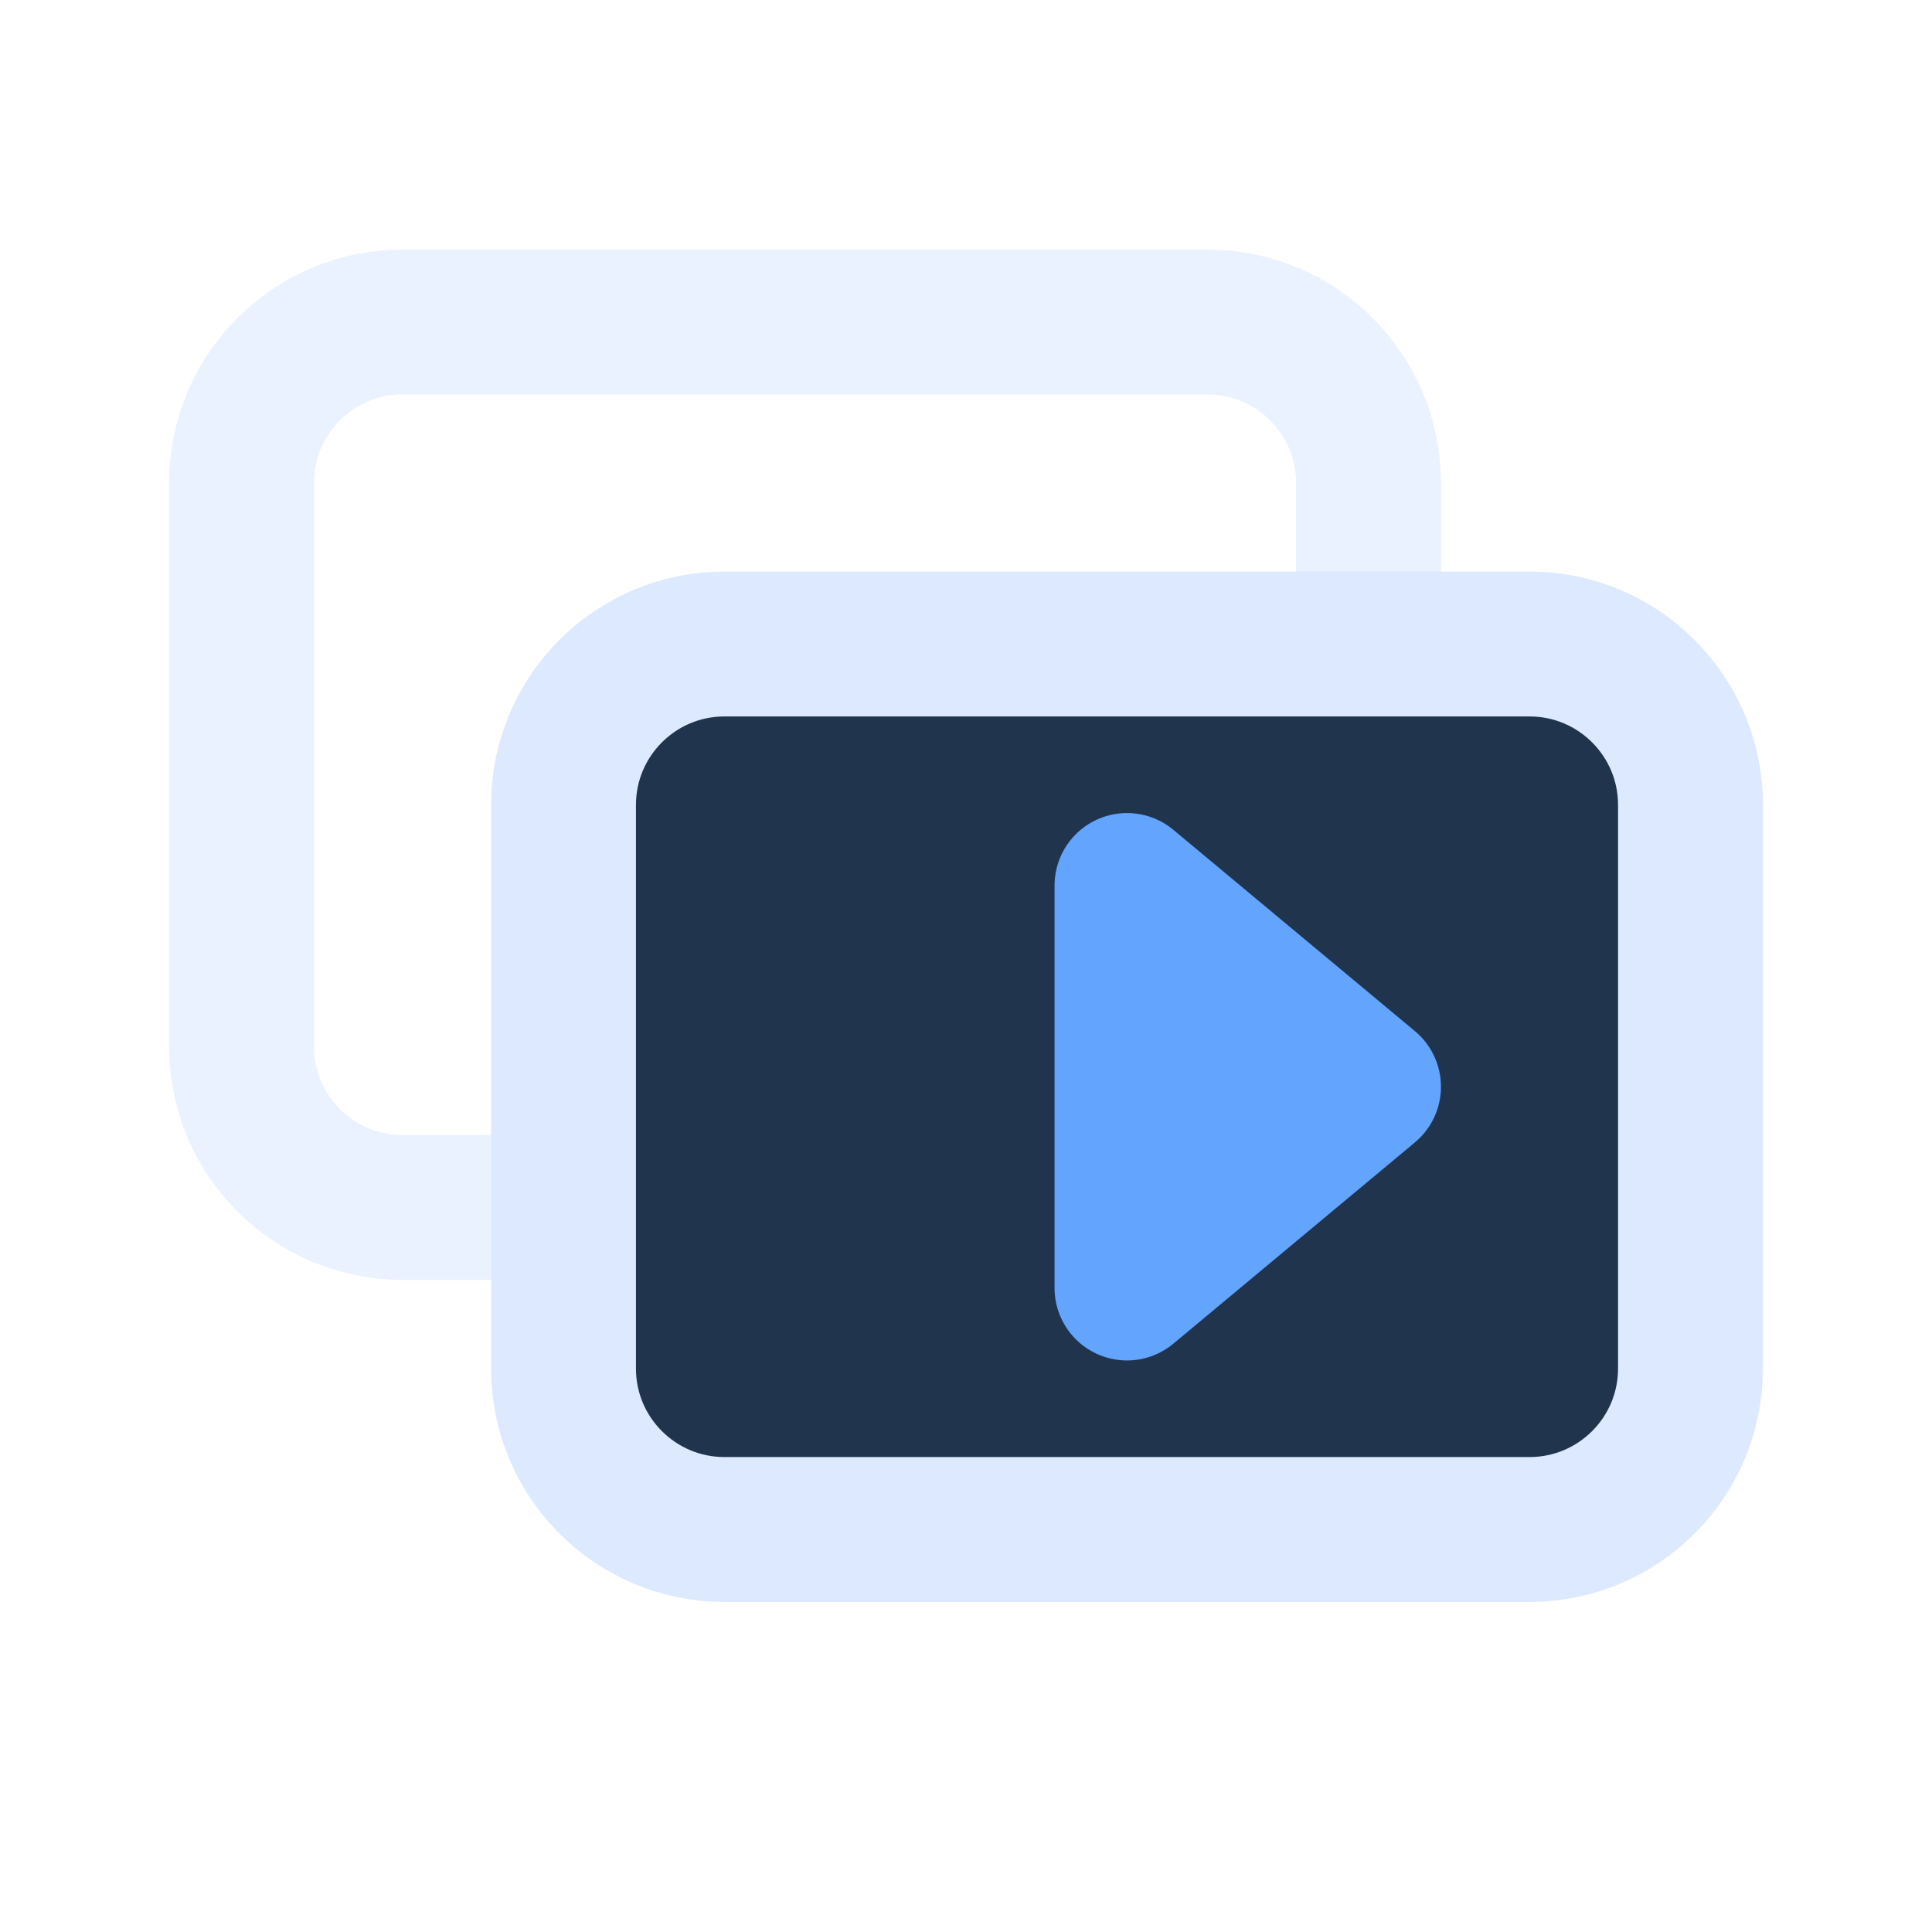
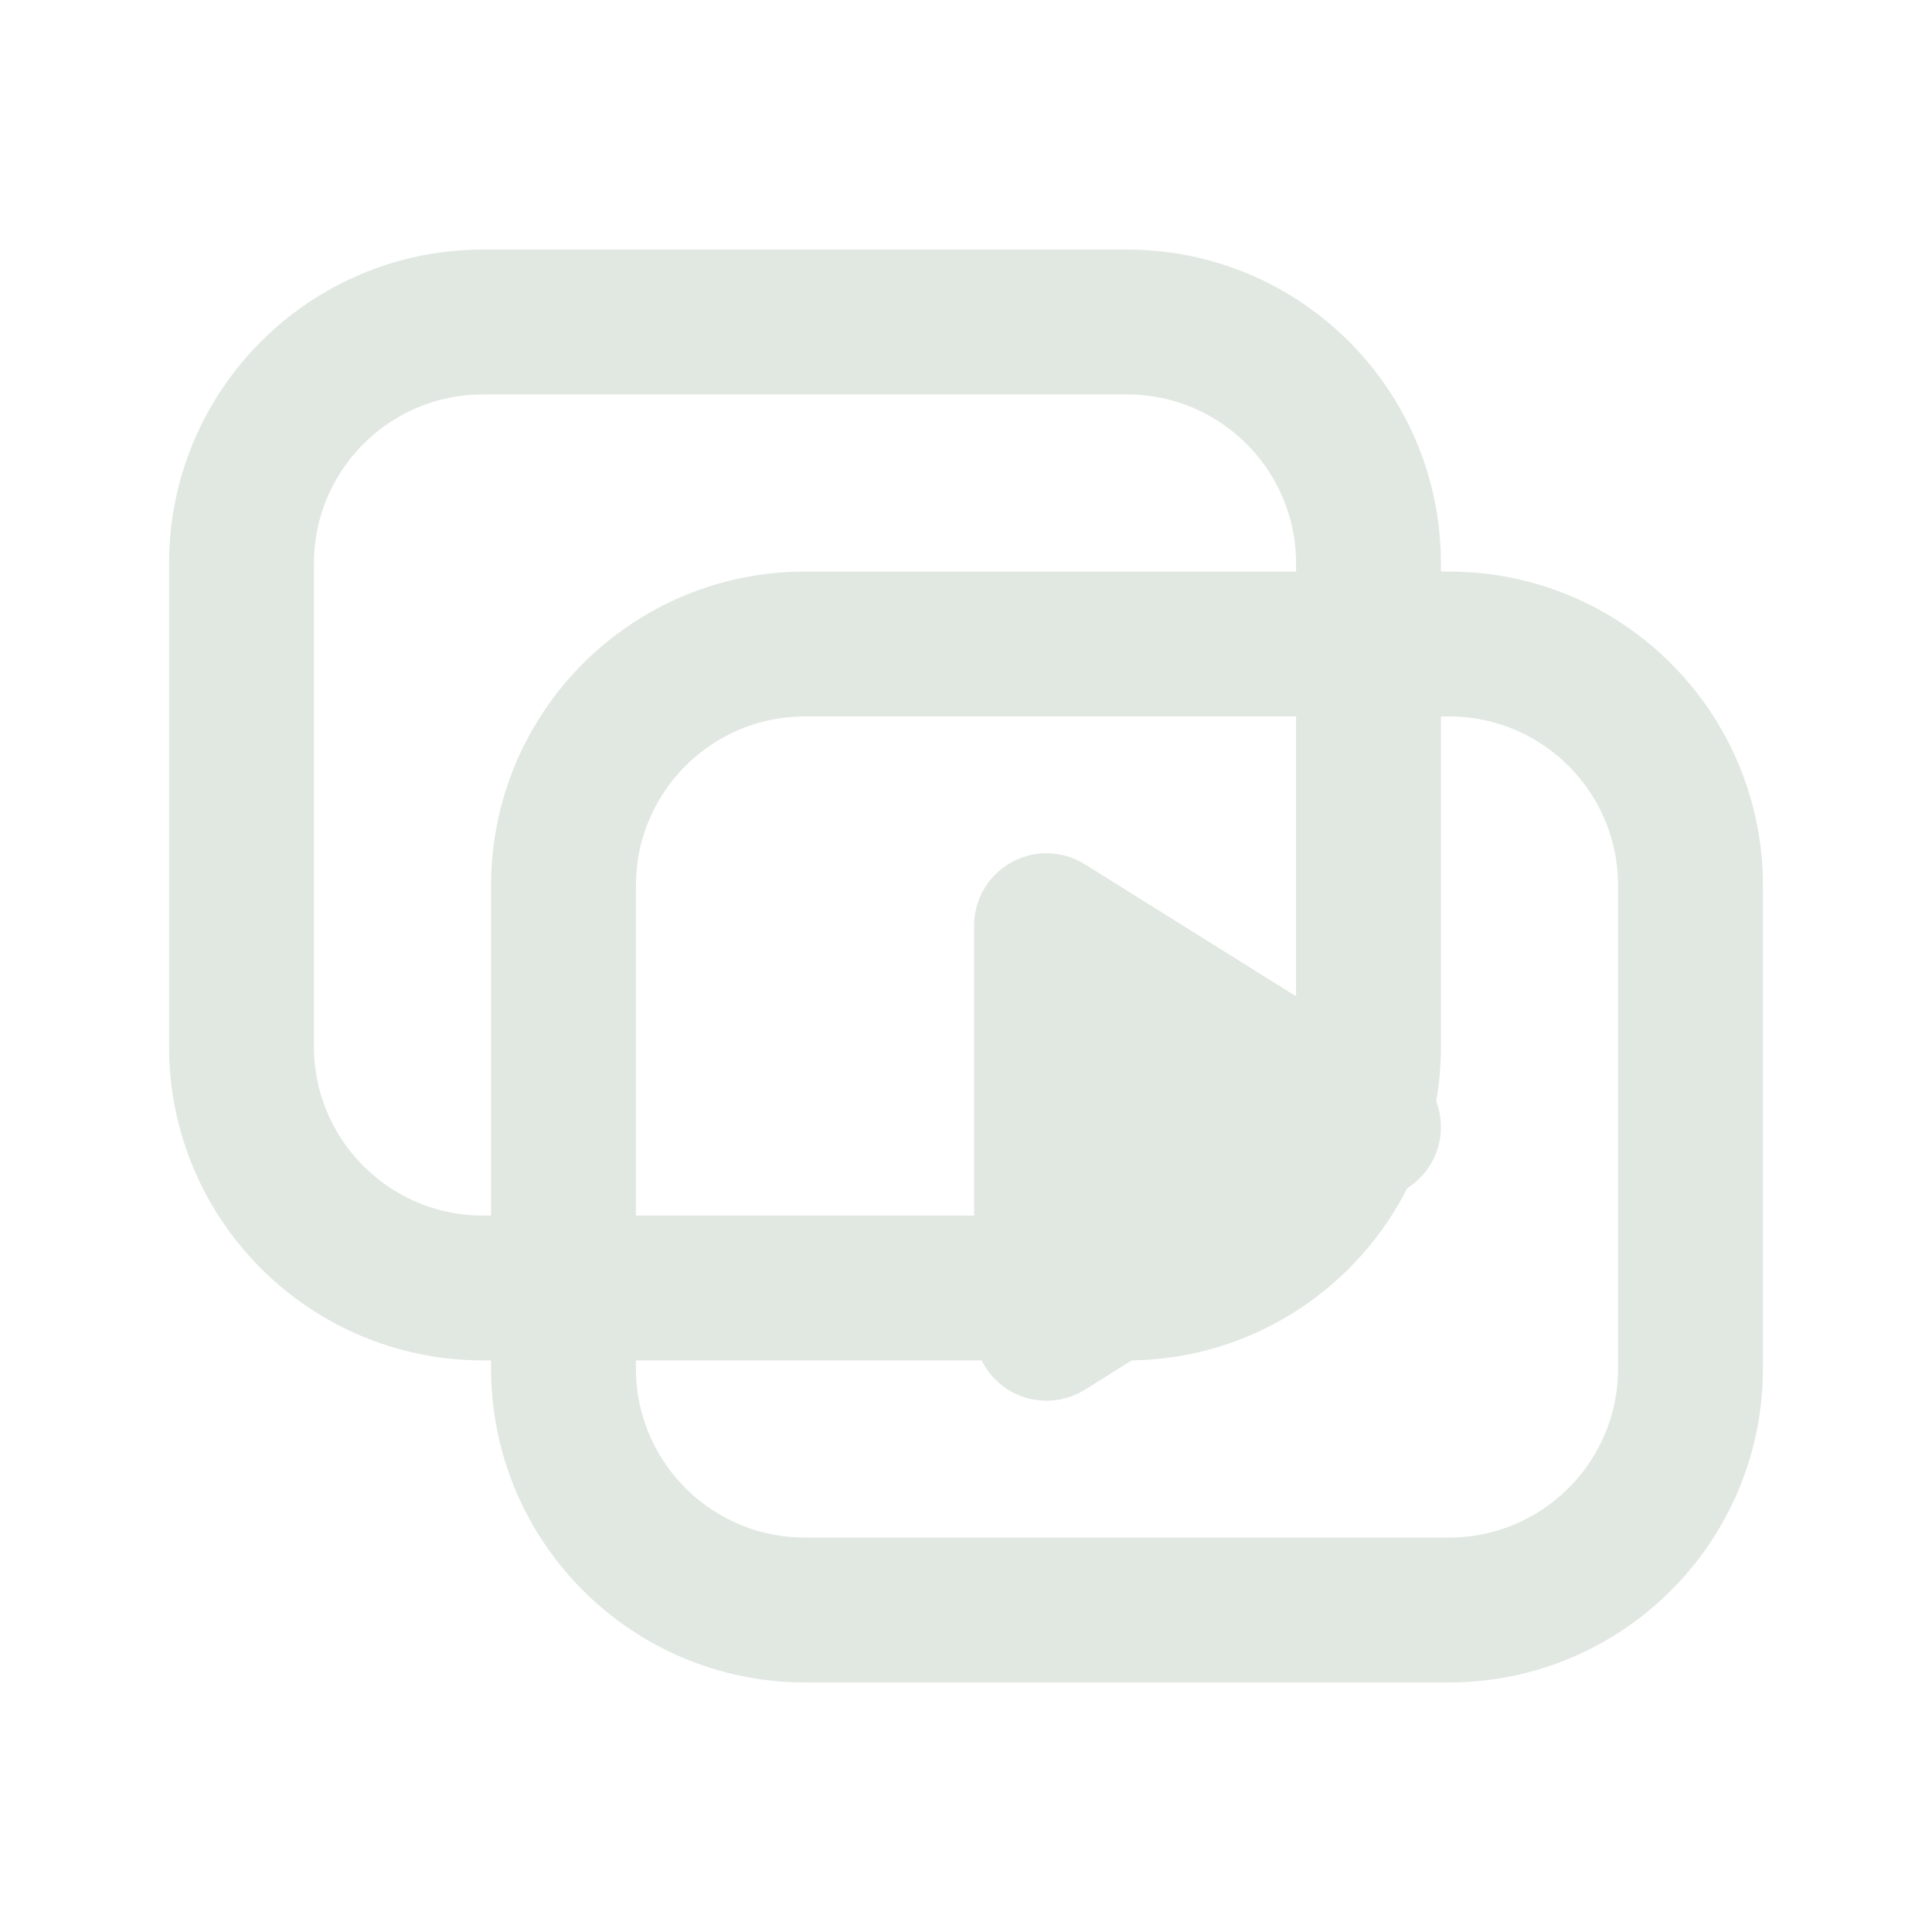
- <svg xmlns="http://www.w3.org/2000/svg" viewBox="0 0 24 24" fill="none" stroke="#DCE9FF" stroke-width="1.8" stroke-linecap="round" stroke-linejoin="round">
-   <rect x="3" y="4" width="14" height="11" rx="2" opacity=".58" />
-   <rect x="7" y="8" width="14" height="11" rx="2" fill="#20344D" />
-   <path d="m14 11 3 2.5-3 2.5Z" fill="#63A4FF" stroke="#63A4FF" />
+ <svg xmlns="http://www.w3.org/2000/svg" viewBox="0 0 24 24" fill="none" stroke="#E1E8E2" stroke-width="1.8" stroke-linecap="round" stroke-linejoin="round">
+   <rect x="3" y="4" width="14" height="12" rx="3" />
+   <rect x="7" y="8" width="14" height="12" rx="3" />
+   <path d="m13 11.5 4 2.5-4 2.5z" fill="#E1E8E2" />
</svg>
